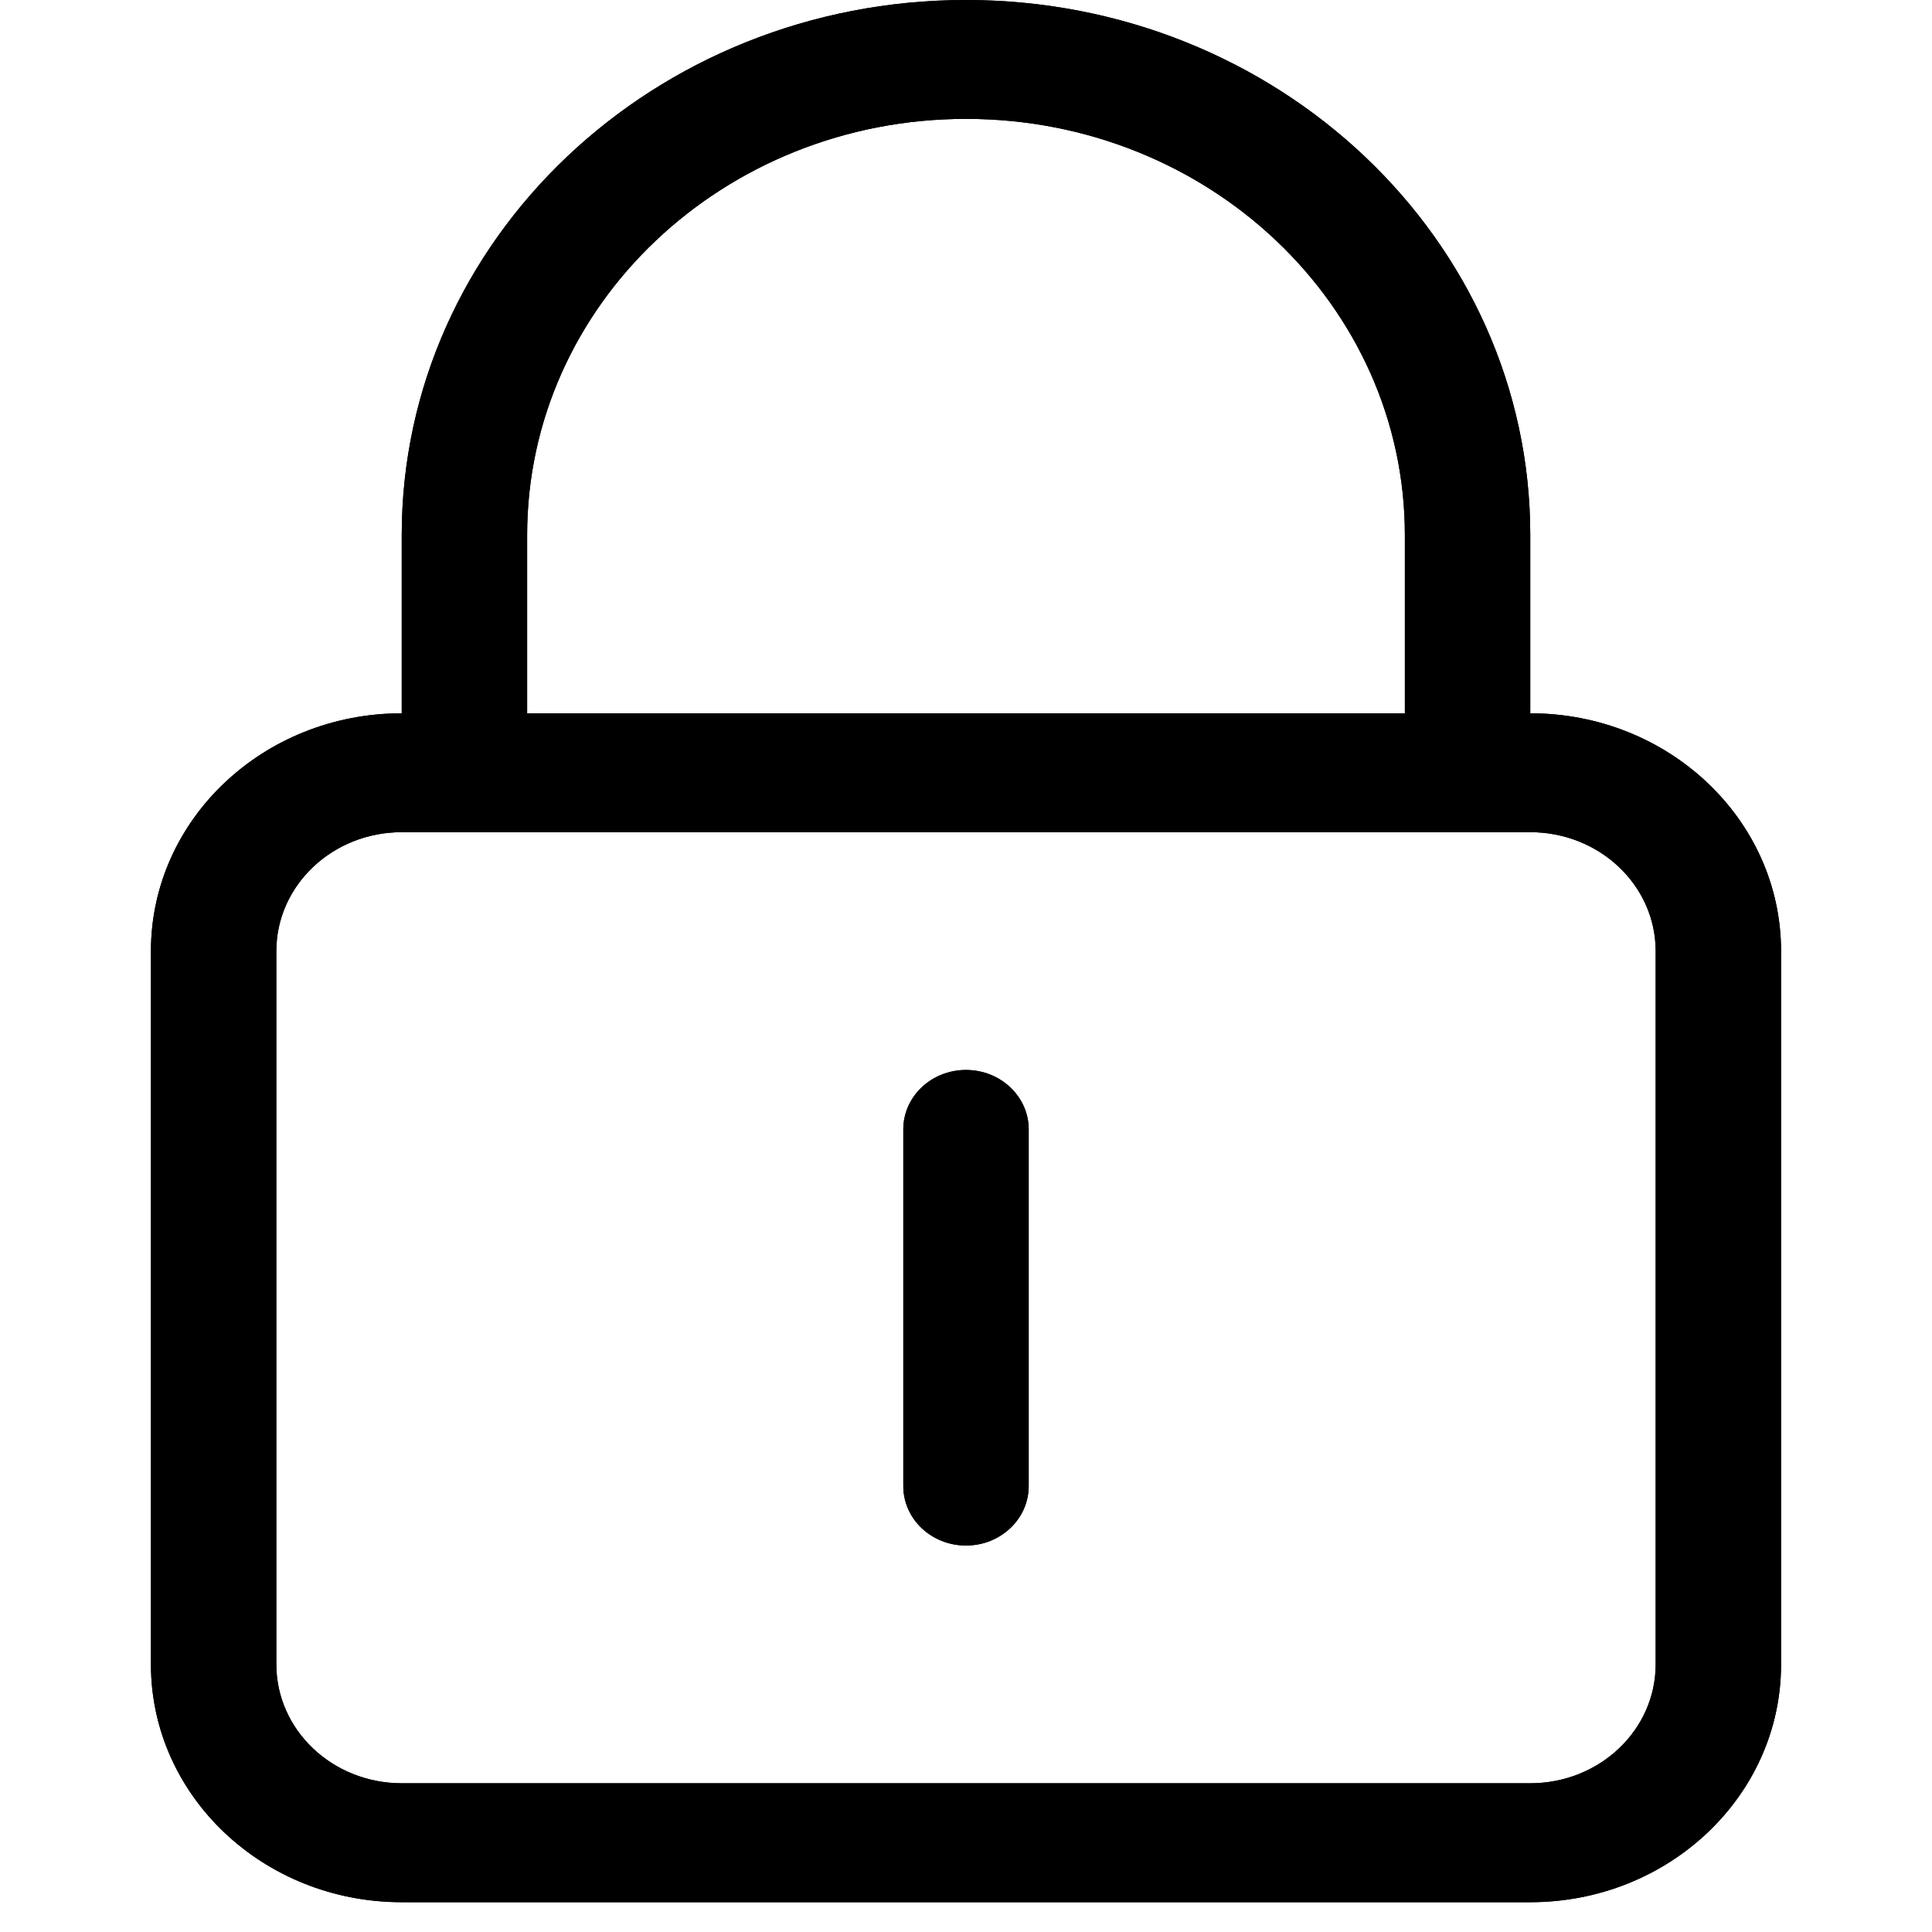
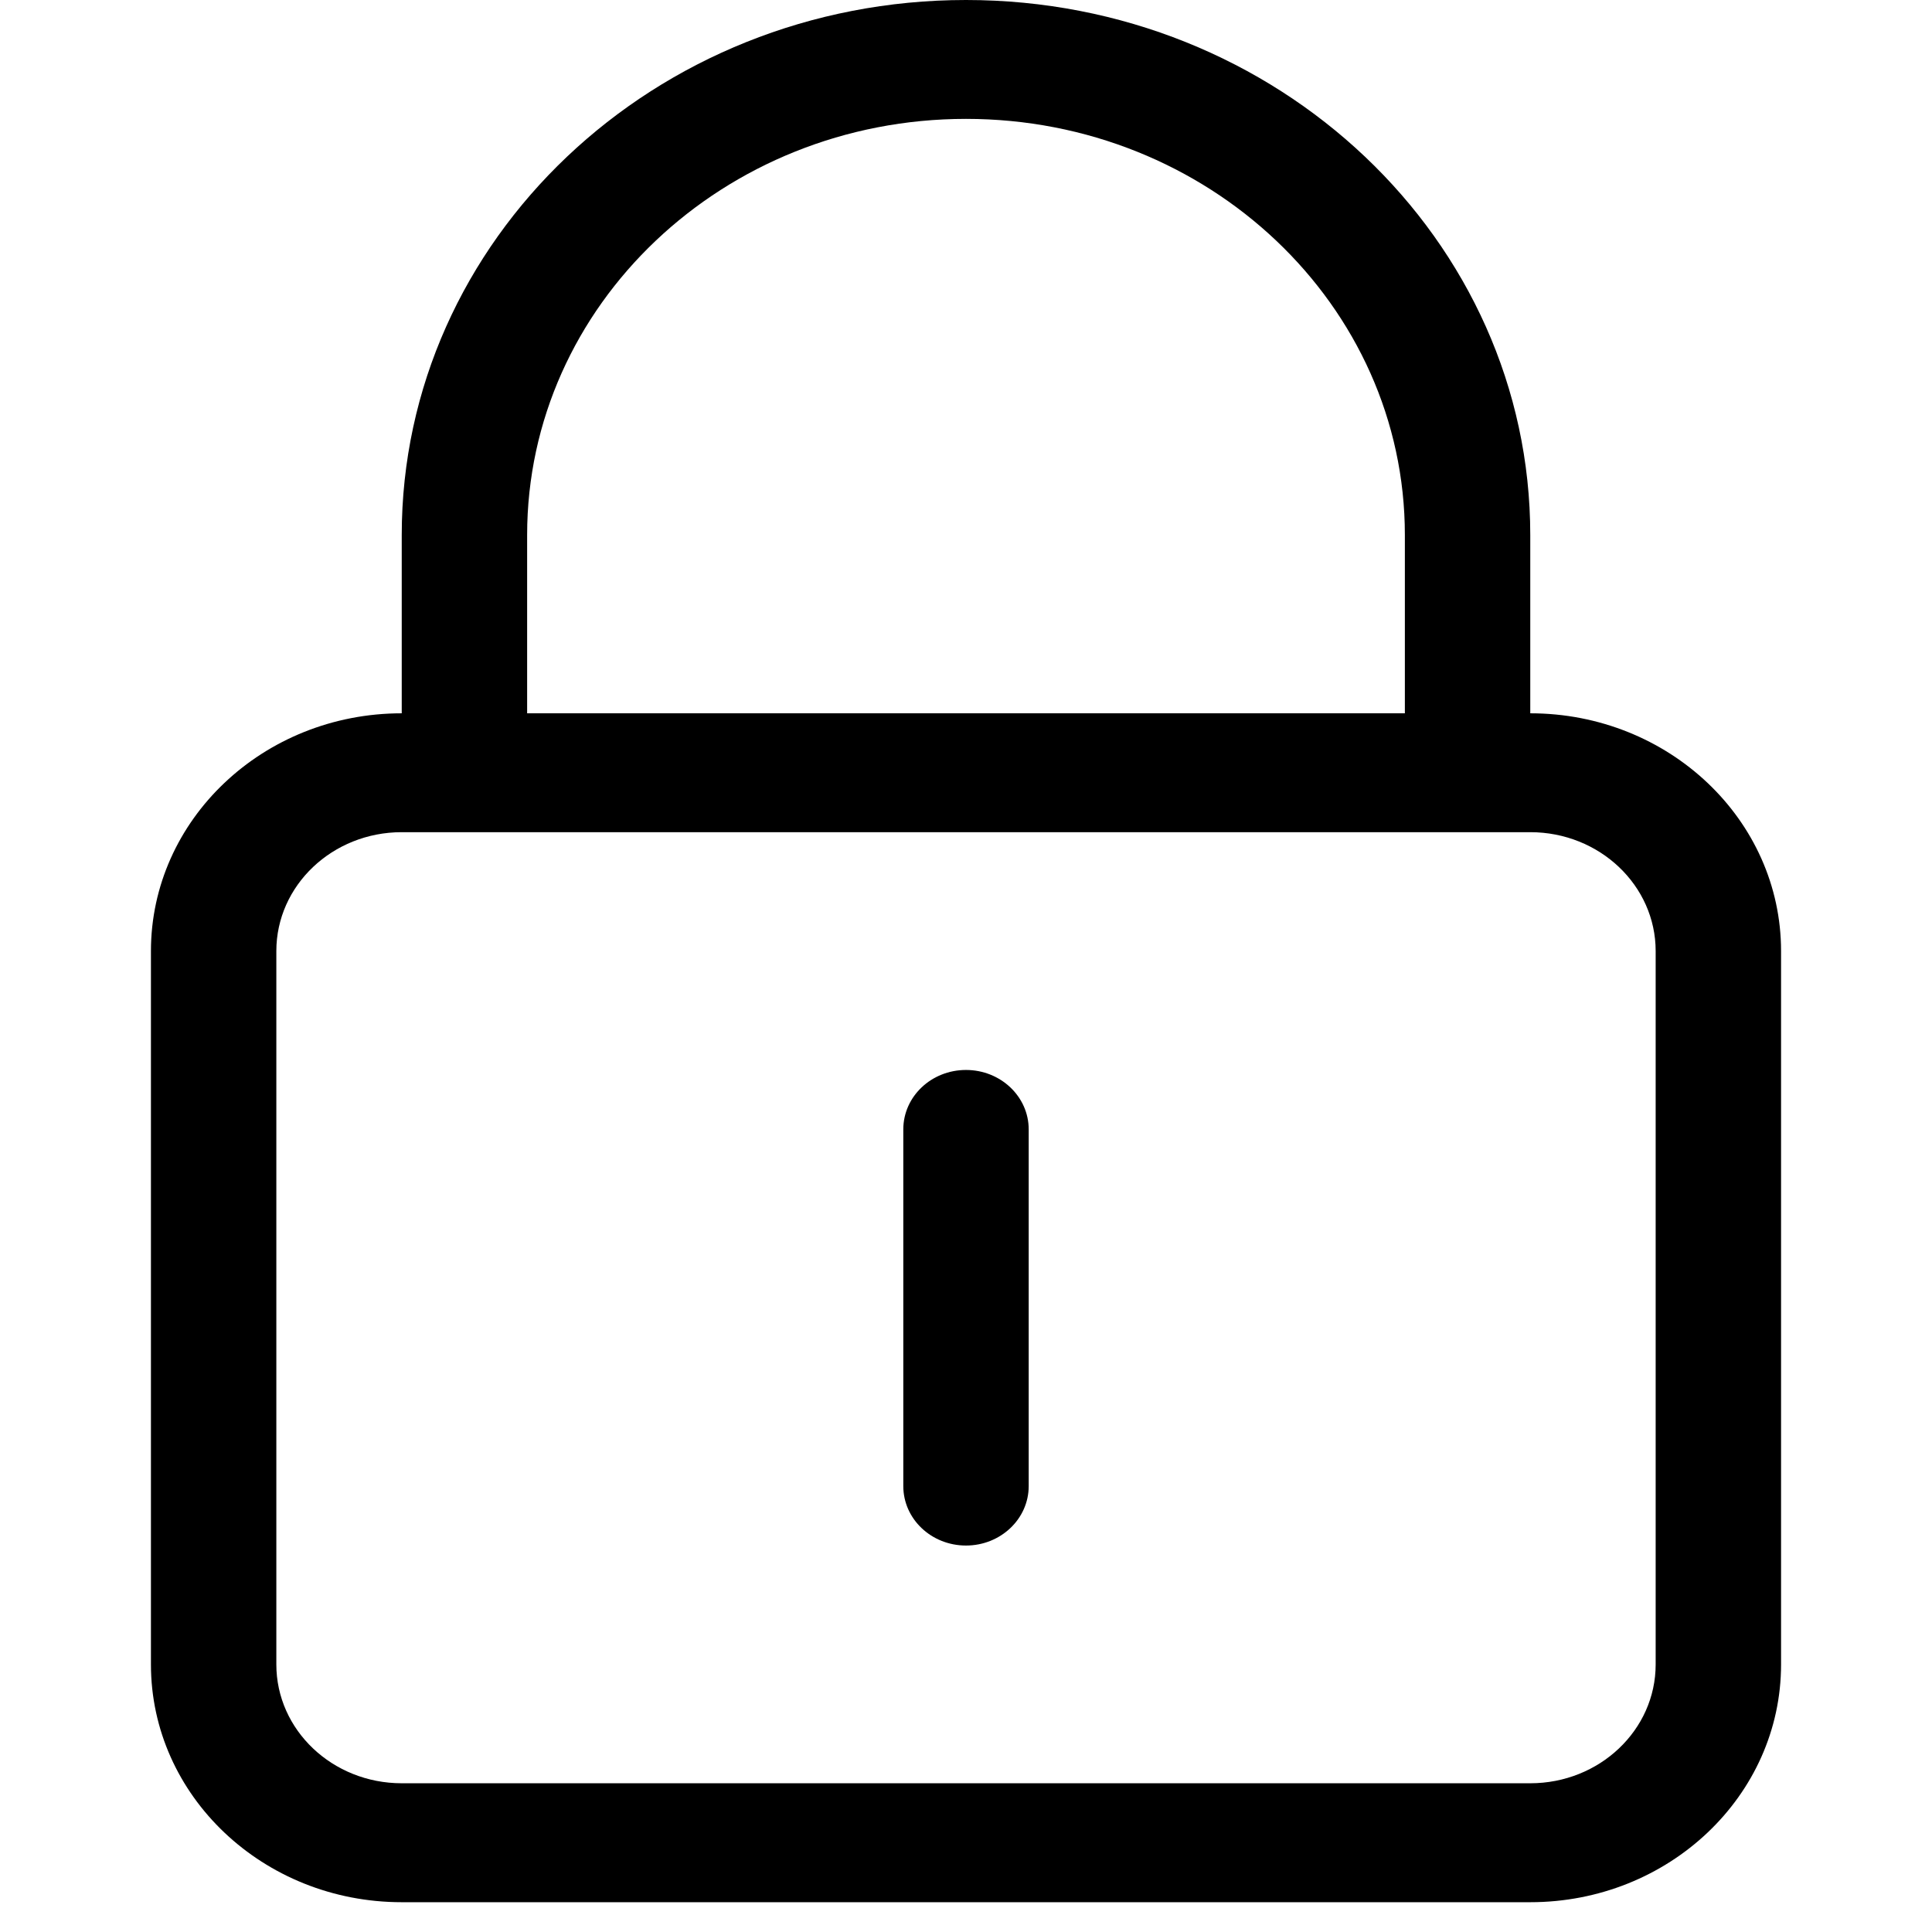
<svg xmlns="http://www.w3.org/2000/svg" width="64px" height="64px" viewBox="0 0 64 64" version="1.1">
  <defs />
  <g id="Page-1" stroke="none" stroke-width="1" fill="none" fill-rule="evenodd">
    <g id="private" fill="#000000">
      <path d="M50.692,23.629 L50.692,17.723 C50.692,7.935 42.323,0 32,0 C21.677,0 13.308,7.935 13.308,17.723 L13.308,23.629 C8.719,23.629 5,27.156 5,31.506 L5,55.136 C5,59.487 8.719,63.013 13.308,63.013 L50.692,63.013 C55.28,63.013 59,59.487 59,55.136 L59,31.506 C59,27.156 55.28,23.629 50.692,23.629 L50.692,23.629 Z M17.462,17.723 C17.462,10.11 23.971,3.938 32,3.938 C40.029,3.938 46.538,10.11 46.538,17.723 L46.538,23.629 L17.462,23.629 L17.462,17.723 L17.462,17.723 Z M54.846,55.136 C54.846,57.31 52.986,59.073 50.692,59.073 L13.308,59.073 C11.014,59.073 9.154,57.31 9.154,55.136 L9.154,31.506 C9.154,29.331 11.014,27.567 13.308,27.567 L50.692,27.567 C52.986,27.567 54.846,29.331 54.846,31.506 L54.846,55.136 L54.846,55.136 Z M32,35.444 C30.851,35.444 29.923,36.325 29.923,37.413 L29.923,49.229 C29.923,50.316 30.851,51.198 32,51.198 C33.146,51.198 34.077,50.316 34.077,49.229 L34.077,37.413 C34.077,36.325 33.146,35.444 32,35.444 L32,35.444 Z" id="Imported-Layers" />
-       <path d="M50.692,23.629 L50.692,17.723 C50.692,7.935 42.323,0 32,0 C21.677,0 13.308,7.935 13.308,17.723 L13.308,23.629 C8.719,23.629 5,27.156 5,31.506 L5,55.136 C5,59.487 8.719,63.013 13.308,63.013 L50.692,63.013 C55.28,63.013 59,59.487 59,55.136 L59,31.506 C59,27.156 55.28,23.629 50.692,23.629 L50.692,23.629 Z M17.462,17.723 C17.462,10.11 23.971,3.938 32,3.938 C40.029,3.938 46.538,10.11 46.538,17.723 L46.538,23.629 L17.462,23.629 L17.462,17.723 L17.462,17.723 Z M54.846,55.136 C54.846,57.31 52.986,59.073 50.692,59.073 L13.308,59.073 C11.014,59.073 9.154,57.31 9.154,55.136 L9.154,31.506 C9.154,29.331 11.014,27.567 13.308,27.567 L50.692,27.567 C52.986,27.567 54.846,29.331 54.846,31.506 L54.846,55.136 L54.846,55.136 Z M32,35.444 C30.851,35.444 29.923,36.325 29.923,37.413 L29.923,49.229 C29.923,50.316 30.851,51.198 32,51.198 C33.146,51.198 34.077,50.316 34.077,49.229 L34.077,37.413 C34.077,36.325 33.146,35.444 32,35.444 L32,35.444 Z" id="Imported-Layers-2" />
    </g>
  </g>
</svg>
